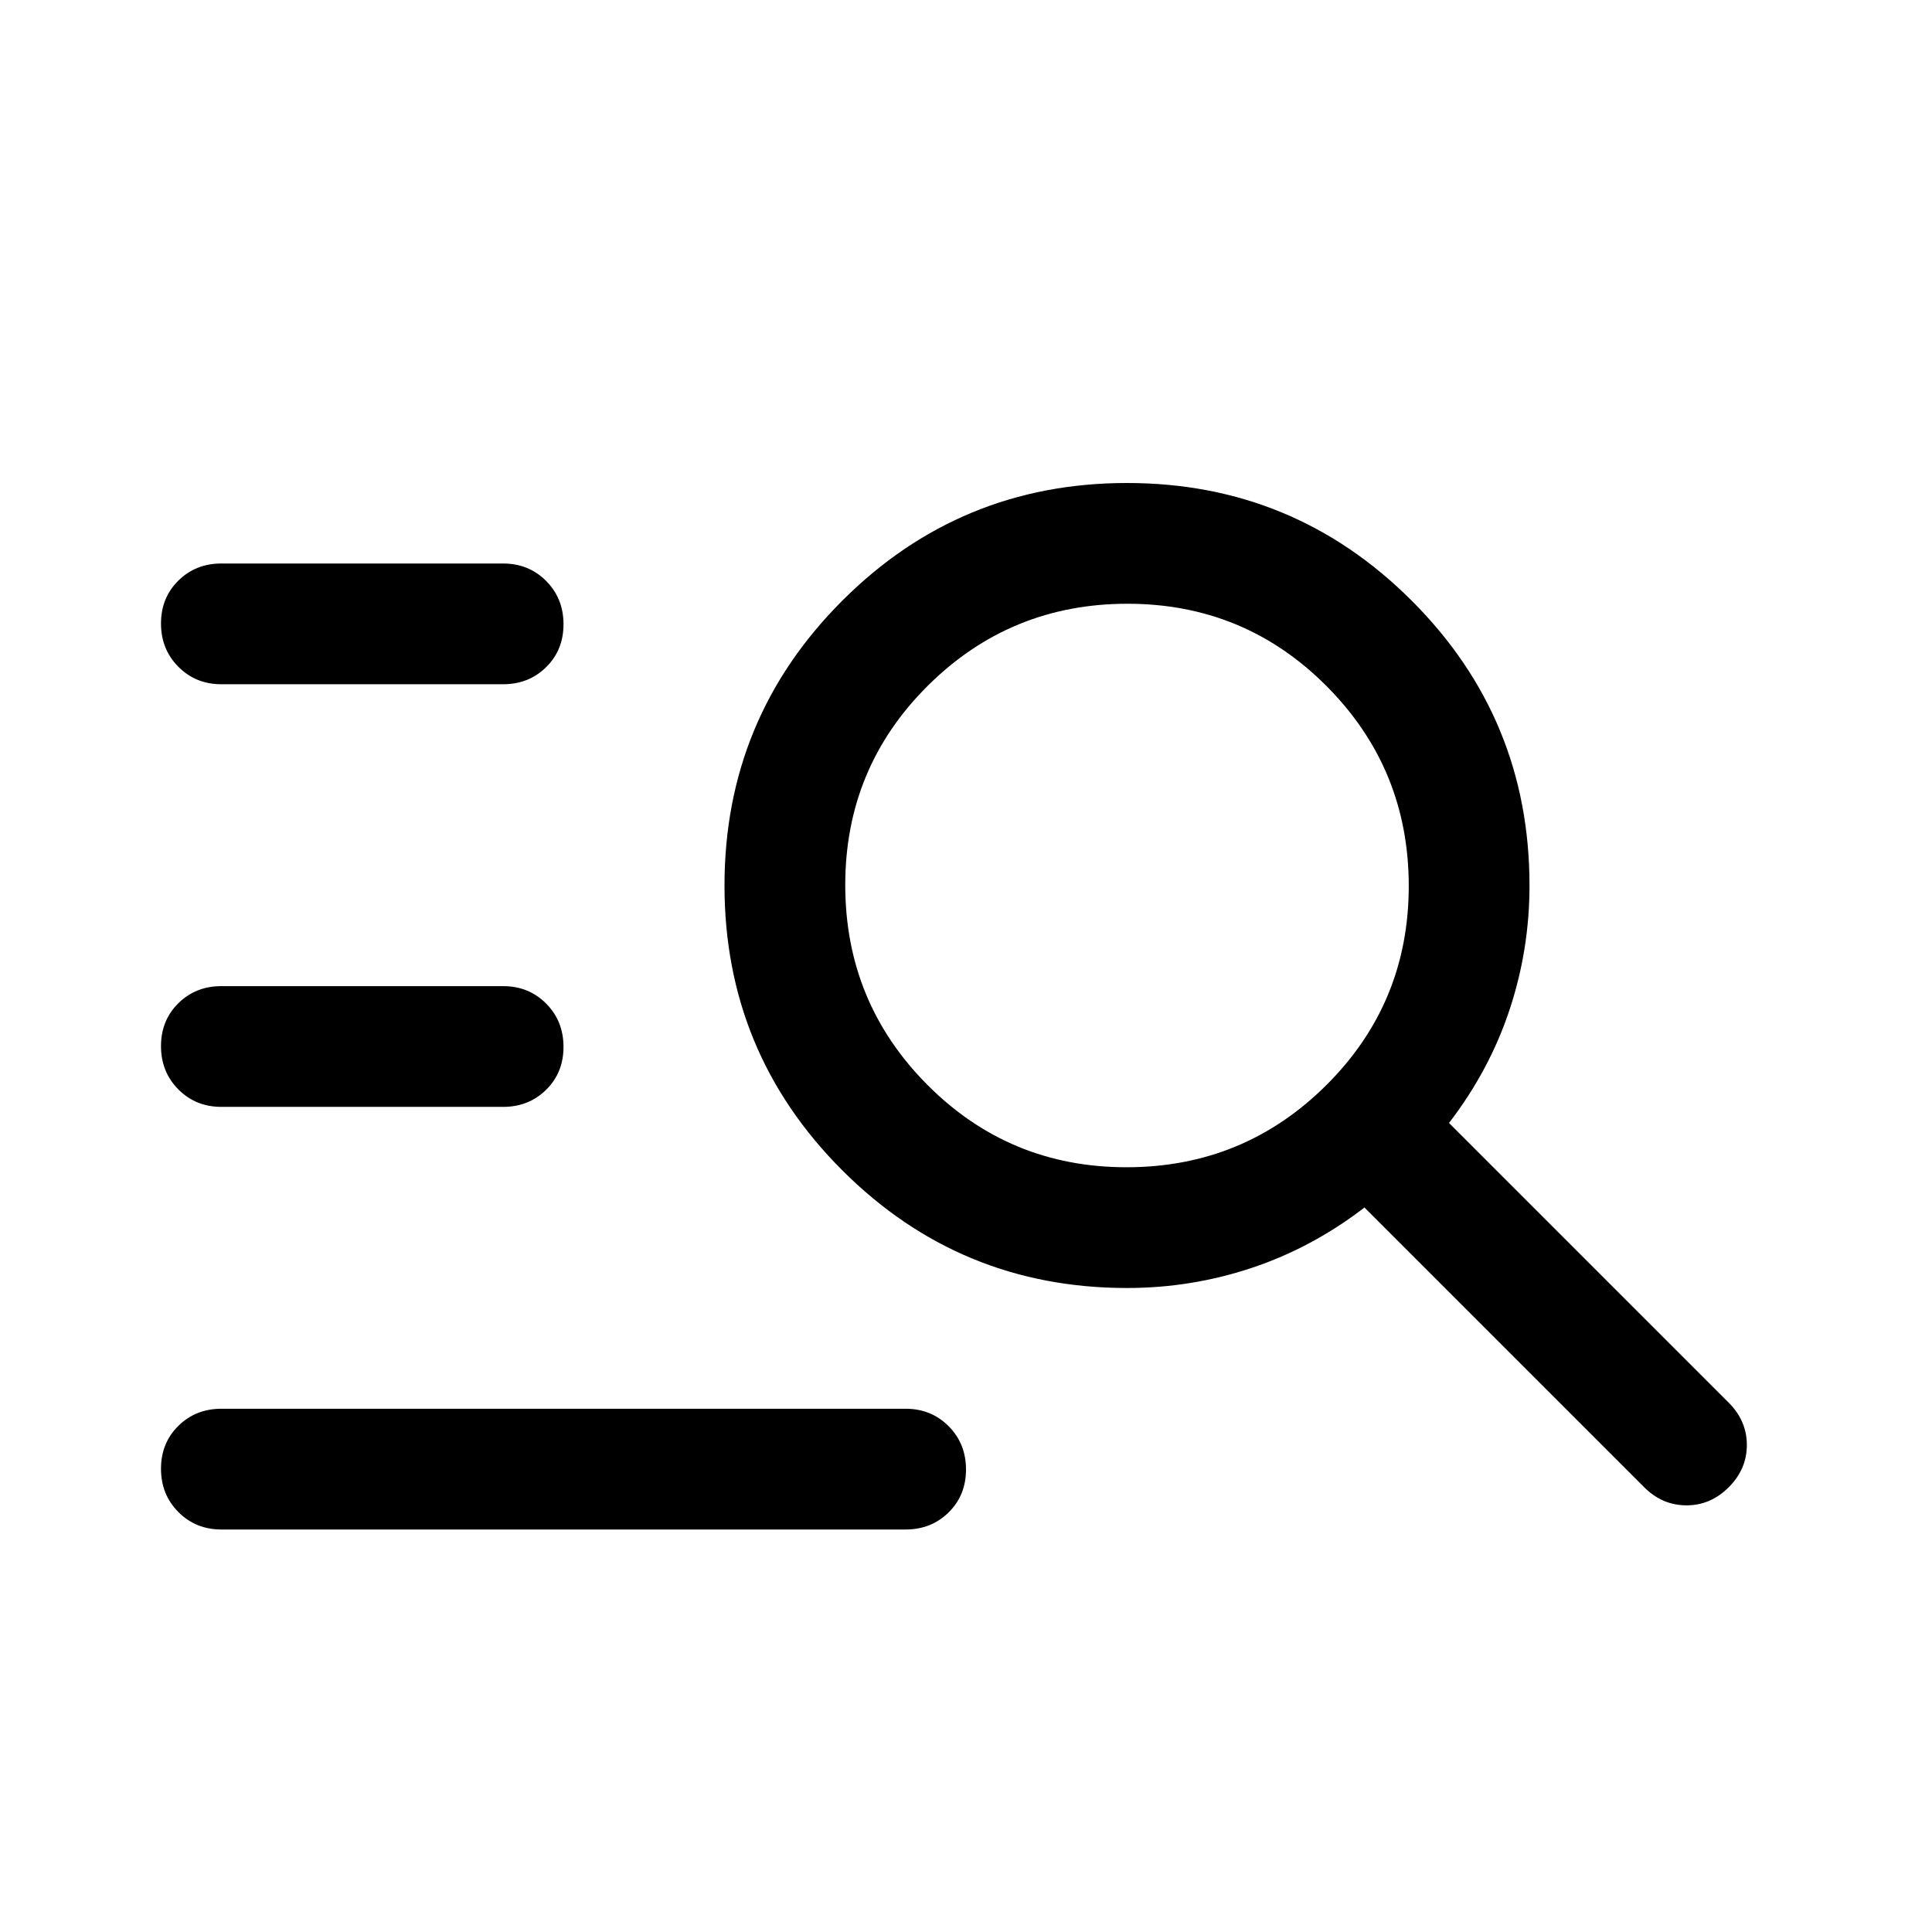
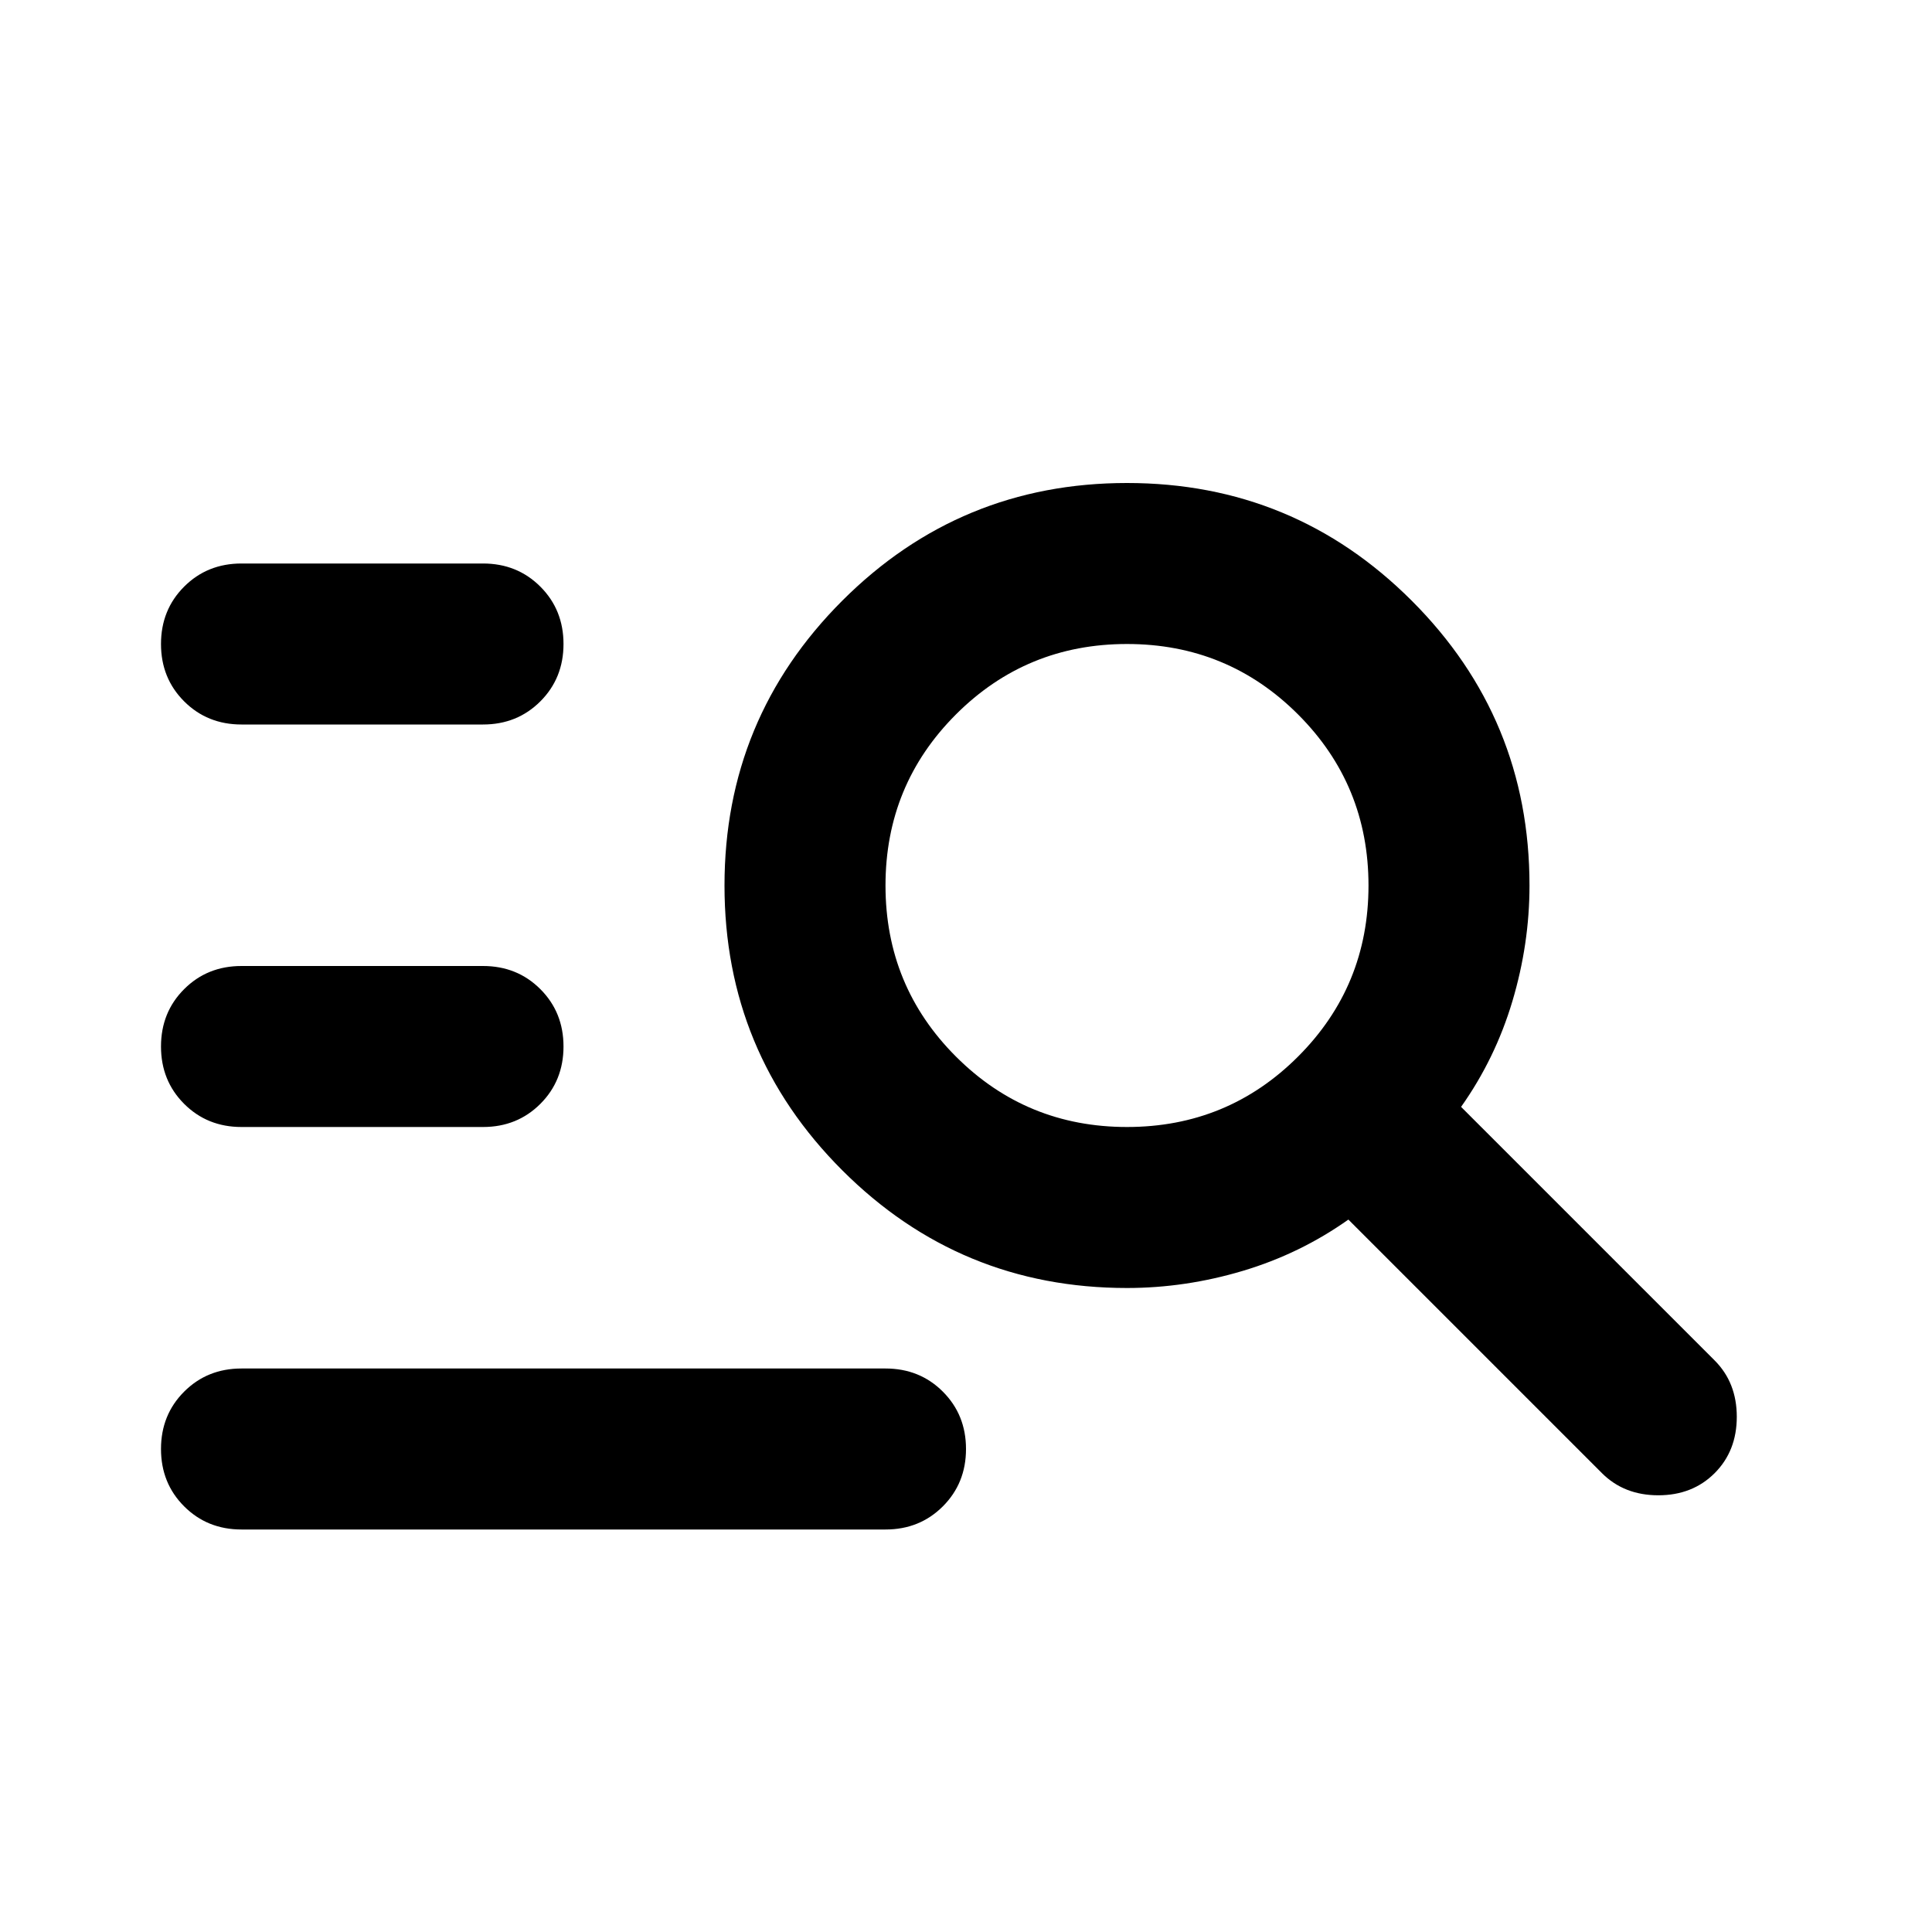
<svg xmlns="http://www.w3.org/2000/svg" width="48" height="48" viewBox="0 -960 960 960">
-   <path d="M110-200q-12.75 0-21.37-8.68-8.63-8.67-8.63-21.5 0-12.82 8.63-21.32Q97.25-260 110-260h340q12.75 0 21.38 8.68 8.62 8.67 8.62 21.5 0 12.82-8.62 21.32-8.63 8.5-21.38 8.5H110Zm0-210q-12.75 0-21.37-8.68-8.63-8.67-8.63-21.5 0-12.82 8.63-21.32Q97.25-470 110-470h140q12.75 0 21.38 8.68 8.62 8.67 8.62 21.5 0 12.82-8.62 21.32-8.63 8.5-21.38 8.5H110Zm0-210q-12.75 0-21.37-8.68-8.63-8.67-8.63-21.5 0-12.82 8.63-21.32Q97.25-680 110-680h140q12.75 0 21.38 8.68 8.62 8.67 8.62 21.5 0 12.82-8.62 21.32-8.63 8.5-21.38 8.5H110Zm450 300q-83 0-141.5-58.5T360-520q0-83 58.5-141.5T560-720q83 0 141.5 58.5T760-520q0 32-10 62t-30 56l139 139q9 9 9 21t-9 21q-9 9-21 9t-21-9L678-360q-26 20-56 30t-62 10Zm-.24-60Q618-380 659-420.76q41-40.77 41-99Q700-578 659.24-619q-40.77-41-99-41Q502-660 461-619.24q-41 40.77-41 99Q420-462 460.76-421q40.77 41 99 41Z" />
+   <path d="M120-200q-17 0-28.5-11.5T80-240q0-17 11.5-28.5T120-280h320q17 0 28.5 11.5T480-240q0 17-11.5 28.5T440-200H120Zm0-200q-17 0-28.5-11.5T80-440q0-17 11.5-28.5T120-480h120q17 0 28.5 11.5T280-440q0 17-11.5 28.5T240-400H120Zm0-200q-17 0-28.5-11.5T80-640q0-17 11.5-28.5T120-680h120q17 0 28.5 11.5T280-640q0 17-11.5 28.5T240-600H120Zm440 280q-83 0-141.5-58.5T360-520q0-83 58.5-141.5T560-720q83 0 141.5 58.5T760-520q0 29-8.5 57.5T726-410l126 126q11 11 11 28t-11 28q-11 11-28 11t-28-11L670-354q-24 17-52.5 25.5T560-320Zm0-80q50 0 85-35t35-85q0-50-35-85t-85-35q-50 0-85 35t-35 85q0 50 35 85t85 35Z" />
</svg>
